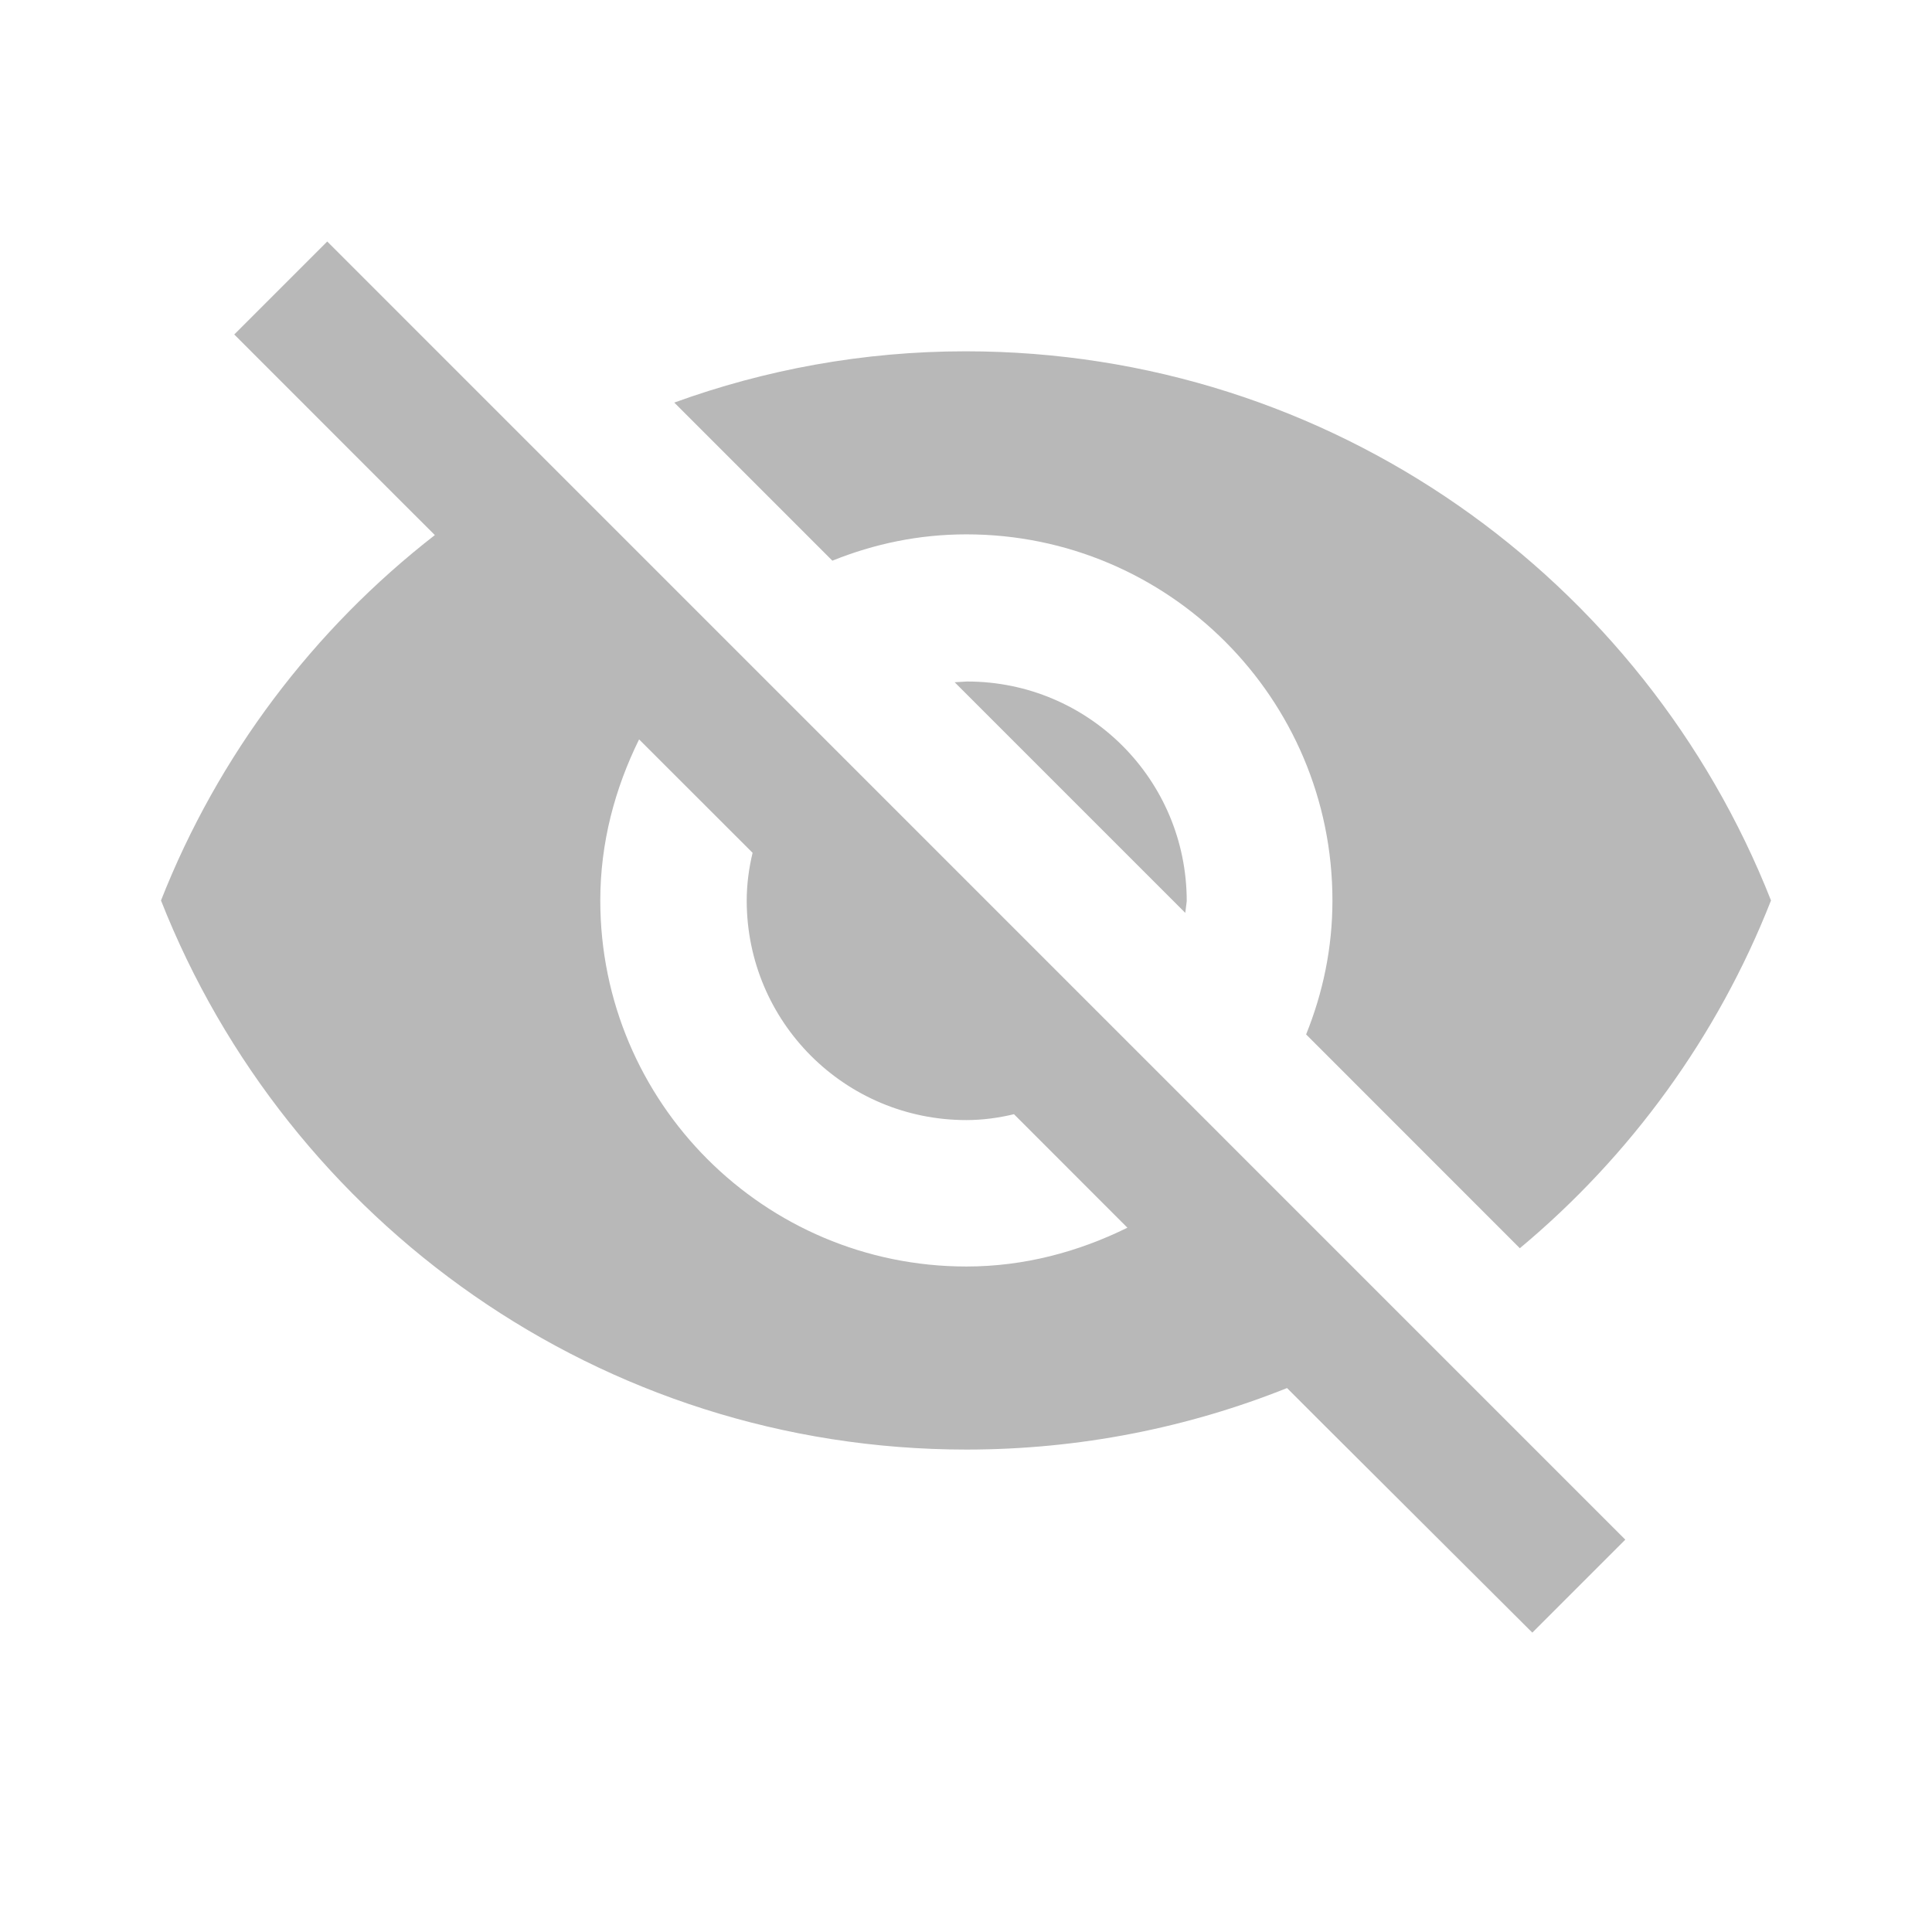
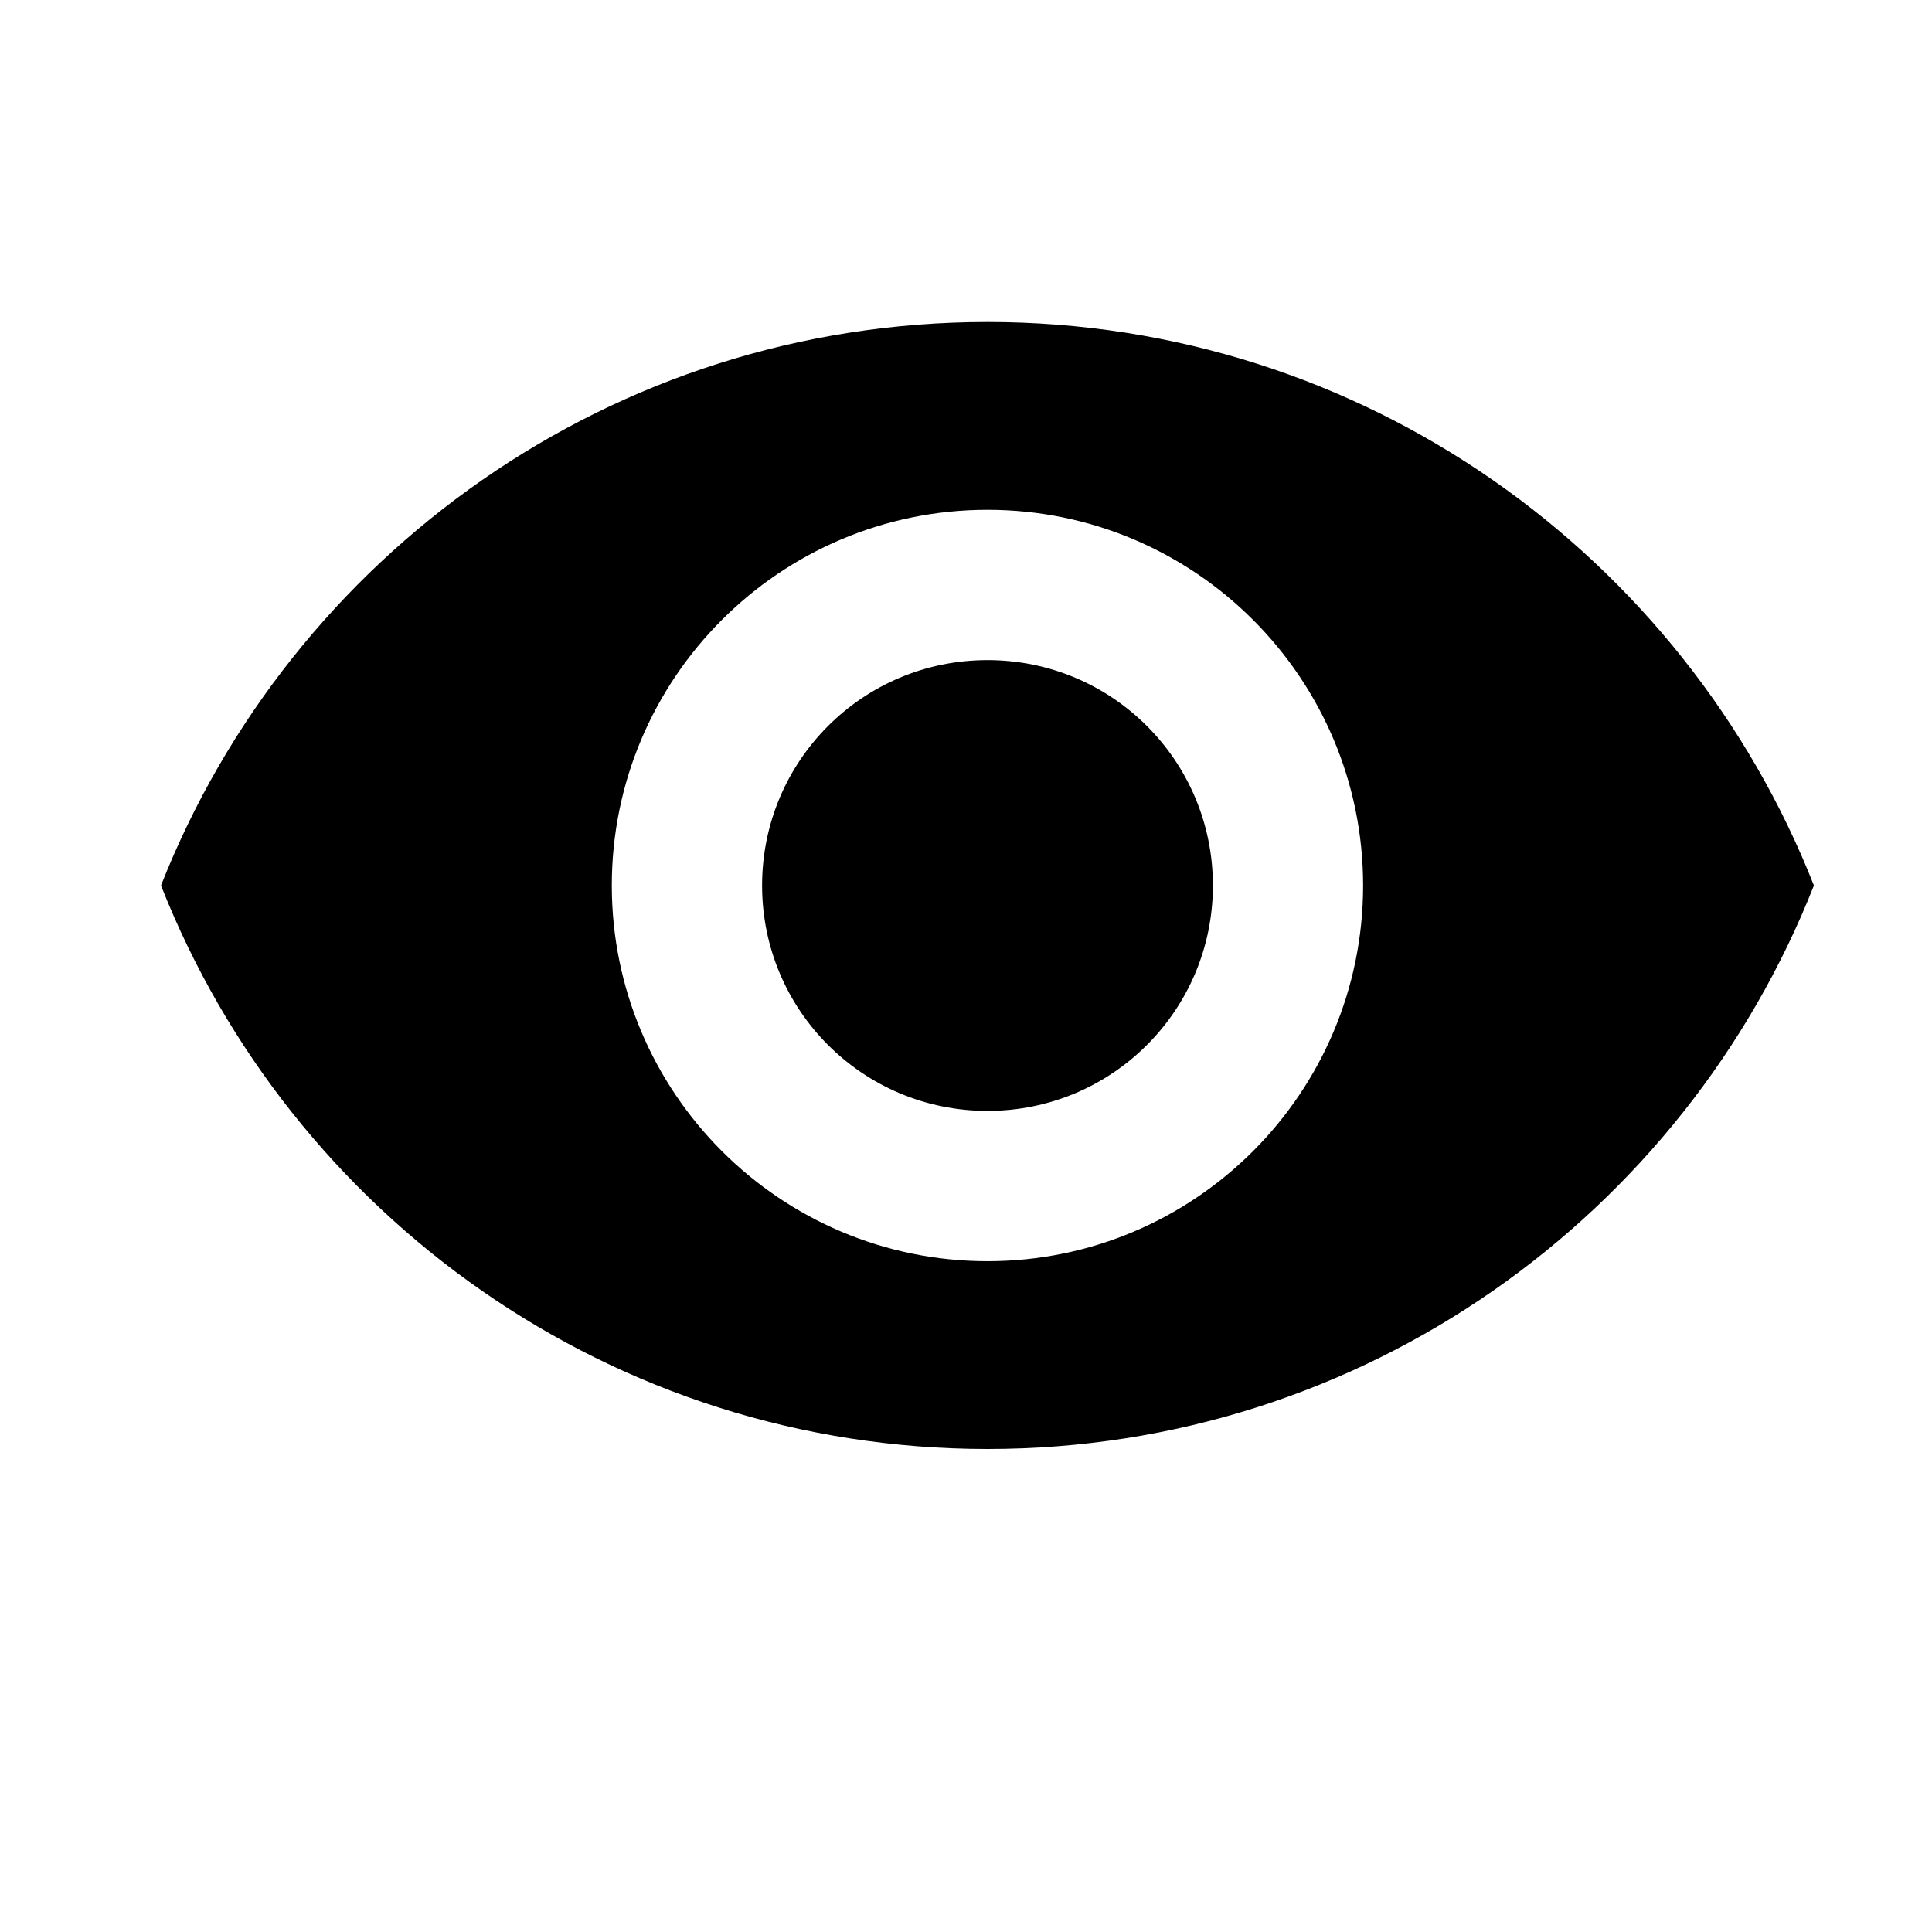
<svg xmlns="http://www.w3.org/2000/svg" width="24px" height="24px" viewBox="0 0 24 24" version="1.1">
  <g id="Symbols" stroke="none" stroke-width="1" fill="none" fill-rule="evenodd">
-     <g id="Icon-/-Senha" fill="#B8B8B8" fill-rule="nonzero">
-       <path d="M12.005,6.638 C14.515,6.638 16.552,8.675 16.552,11.186 C16.552,11.777 16.434,12.332 16.225,12.85 L18.88,15.506 C20.254,14.36 21.336,12.877 22,11.186 C20.427,7.193 16.543,4.364 11.995,4.364 C10.722,4.364 9.503,4.592 8.376,5.001 L10.34,6.965 C10.859,6.756 11.413,6.638 12.005,6.638 Z M2.91,4.155 L4.983,6.229 L5.402,6.647 C3.892,7.82 2.709,9.385 2,11.186 C3.573,15.178 7.457,18.007 12.005,18.007 C13.414,18.007 14.76,17.734 15.988,17.243 L16.37,17.625 L19.035,20.281 L20.19,19.126 L4.065,3 L2.91,4.155 Z M7.939,9.185 L9.349,10.594 C9.303,10.785 9.276,10.985 9.276,11.186 C9.276,12.695 10.495,13.914 12.005,13.914 C12.205,13.914 12.405,13.887 12.596,13.841 L14.005,15.251 C13.396,15.551 12.723,15.733 12.005,15.733 C9.494,15.733 7.457,13.696 7.457,11.186 C7.457,10.467 7.639,9.794 7.939,9.185 Z M11.859,8.475 L14.724,11.34 L14.742,11.195 C14.742,9.685 13.523,8.466 12.014,8.466 L11.859,8.475 Z" id="Shape" />
+     <g id="Icon-/-Senha2">
+       <g id="visibility-24px">
+         <polygon id="Path" points="1 0 25 0 25 24 1 24" />
+         <path d="M12.267,4 C7.6,4 3.615,6.903 2,11 C3.615,15.097 7.6,18 12.267,18 C16.933,18 20.919,15.097 22.533,11 C20.919,6.903 16.933,4 12.267,4 Z M12.267,15.667 C9.691,15.667 7.6,13.576 7.6,11 C7.6,8.424 9.691,6.333 12.267,6.333 C14.843,6.333 16.933,8.424 16.933,11 C16.933,13.576 14.843,15.667 12.267,15.667 Z M12.267,8.2 C10.717,8.2 9.467,9.451 9.467,11 C9.467,12.549 10.717,13.8 12.267,13.8 C13.816,13.8 15.067,12.549 15.067,11 C15.067,9.451 13.816,8.2 12.267,8.2 Z" id="Shape" fill="#000000" fill-rule="nonzero" />
+       </g>
    </g>
  </g>
</svg>
